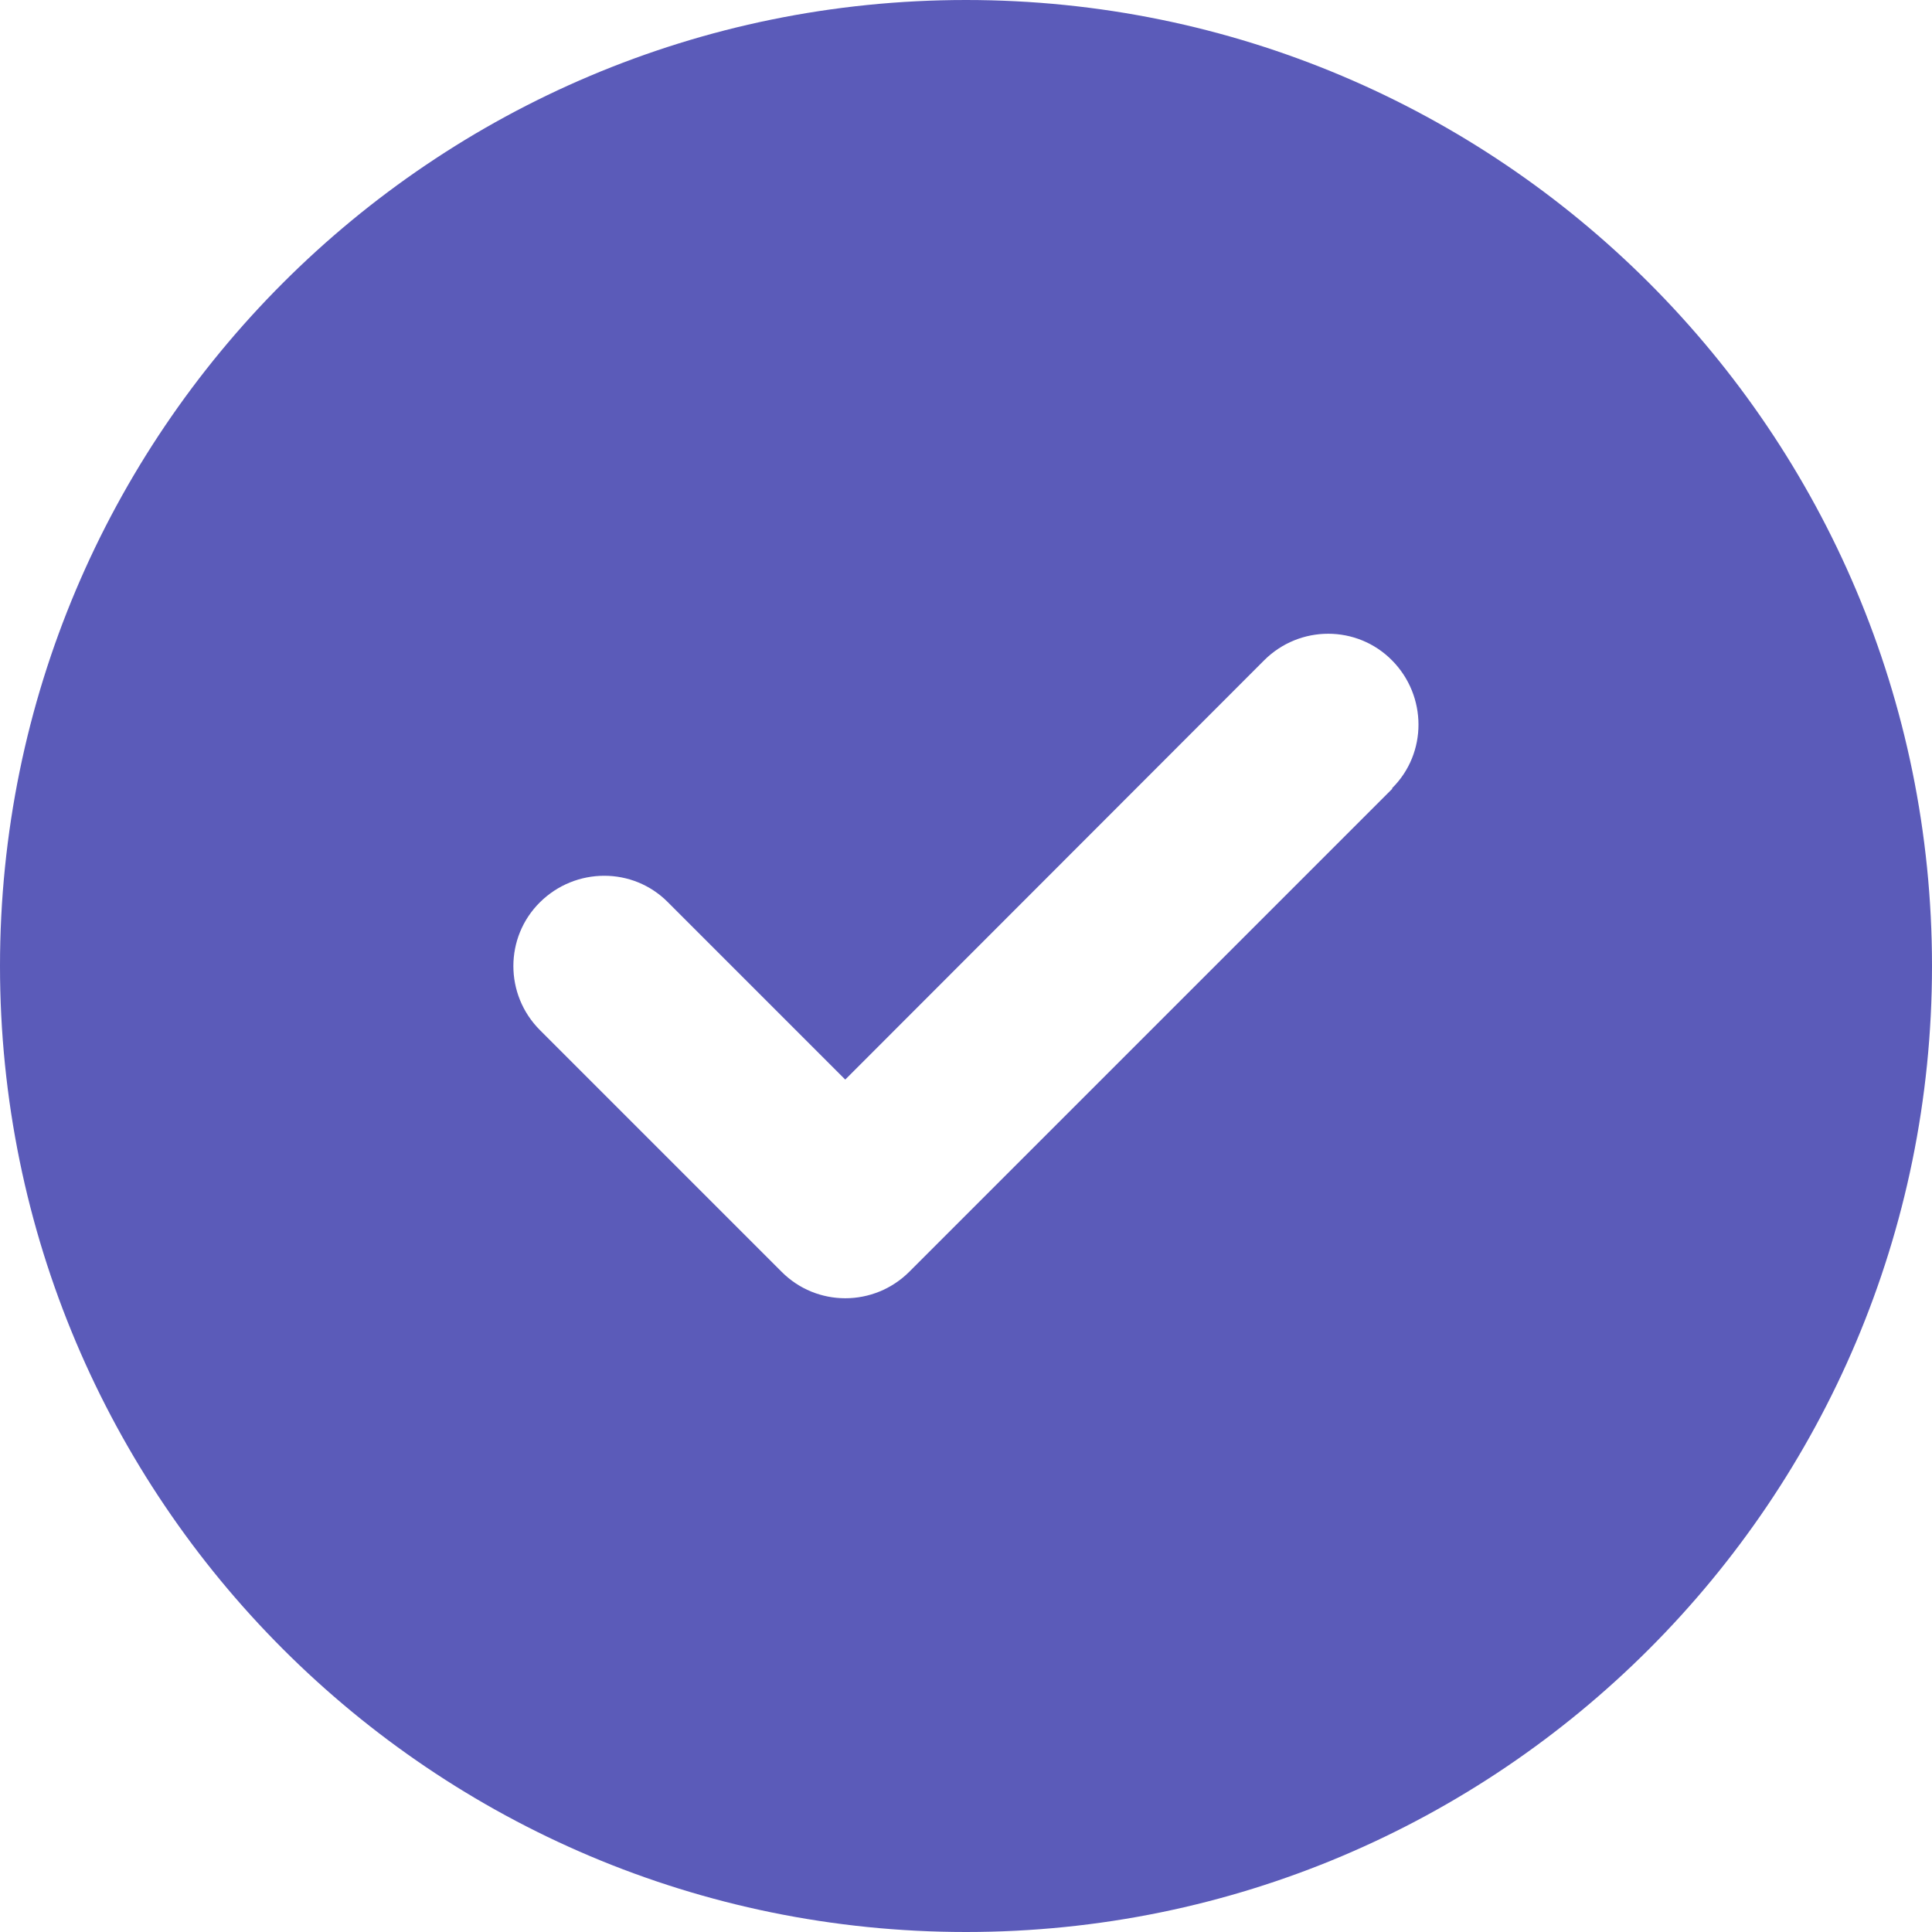
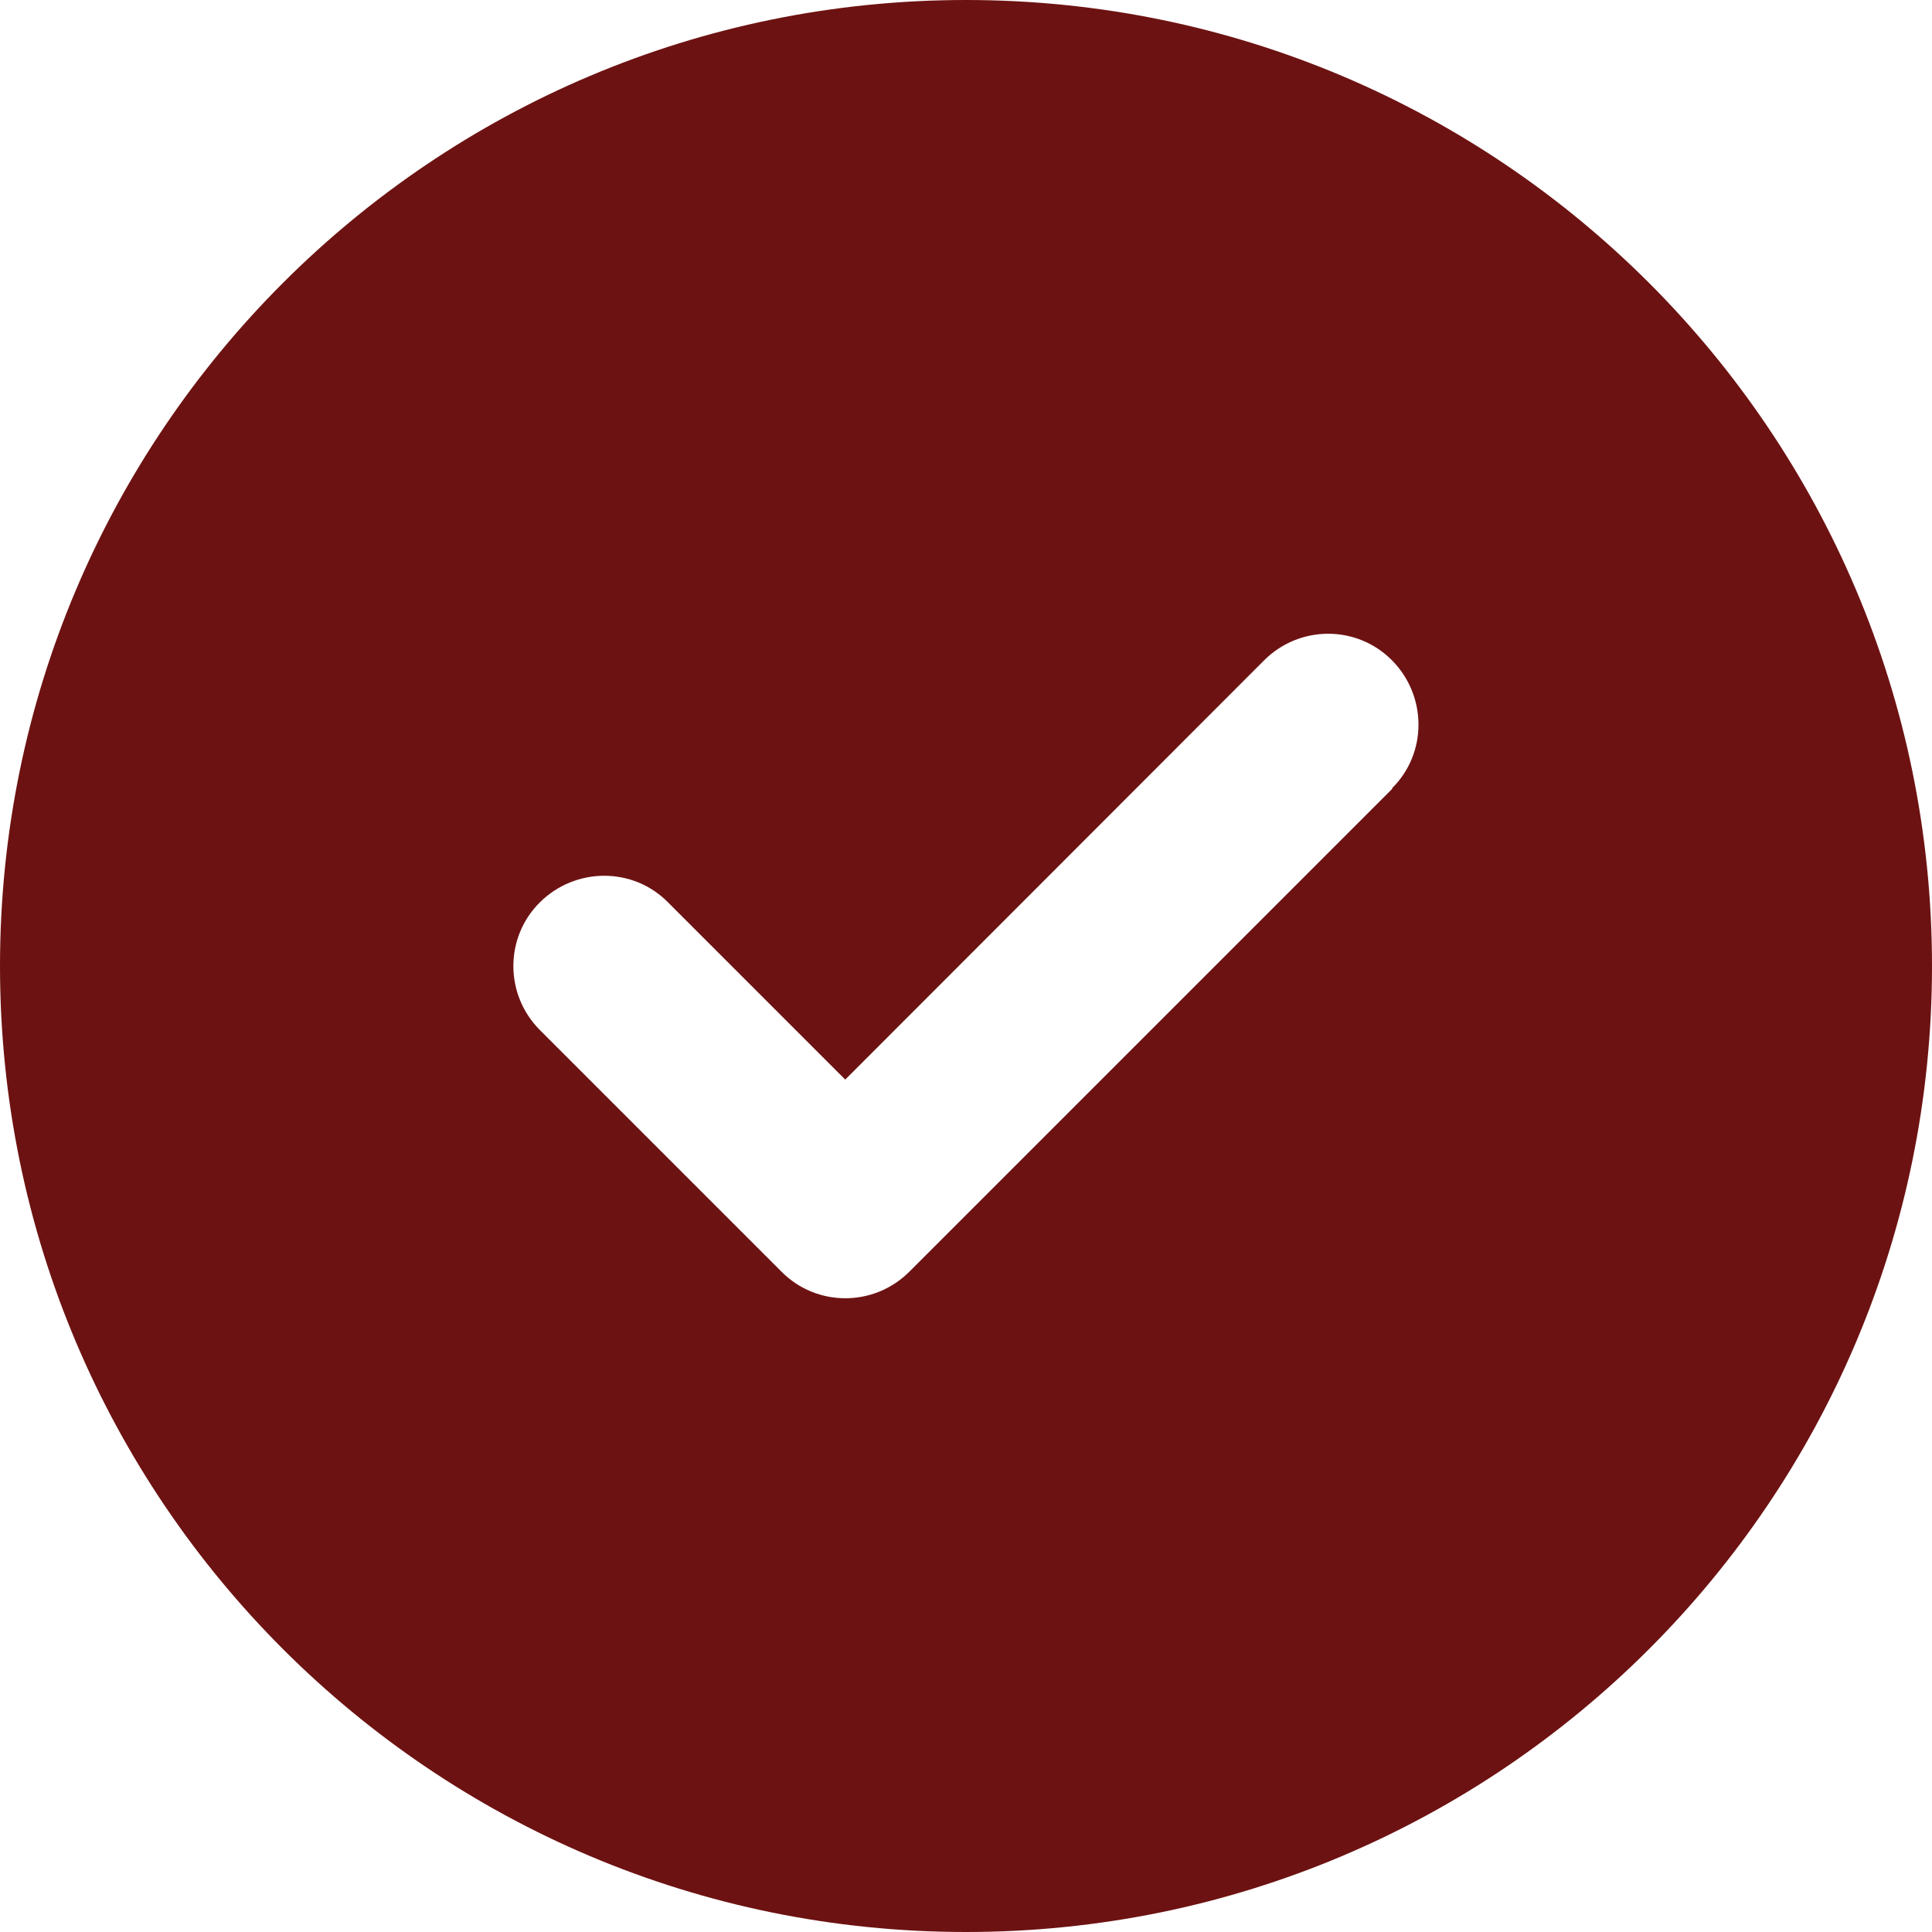
<svg xmlns="http://www.w3.org/2000/svg" height="16" width="16" viewBox="0 0 512 512">
-   <path fill="#5b5bb9" d="M256 512A256 256 0 1 0 256 0a256 256 0 1 0 0 512zM369 209L241 337c-9.4 9.4-24.6 9.4-33.9 0l-64-64c-9.4-9.4-9.4-24.6 0-33.9s24.6-9.4 33.9 0l47 47L335 175c9.4-9.4 24.6-9.4 33.9 0s9.4 24.6 0 33.9z" />
+   <path fill="#6d1212" d="M256 512A256 256 0 1 0 256 0a256 256 0 1 0 0 512zM369 209L241 337c-9.4 9.4-24.6 9.4-33.9 0l-64-64c-9.4-9.4-9.4-24.6 0-33.9s24.6-9.4 33.9 0l47 47L335 175c9.4-9.4 24.6-9.4 33.9 0s9.4 24.6 0 33.9z" />
</svg>
